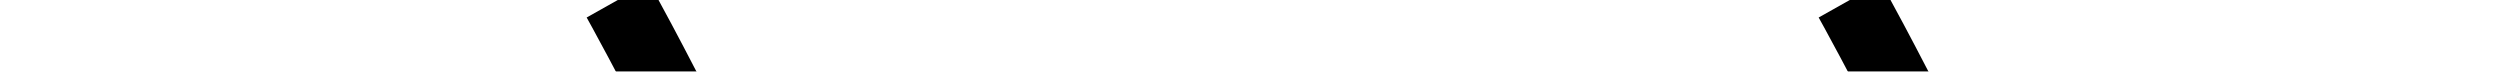
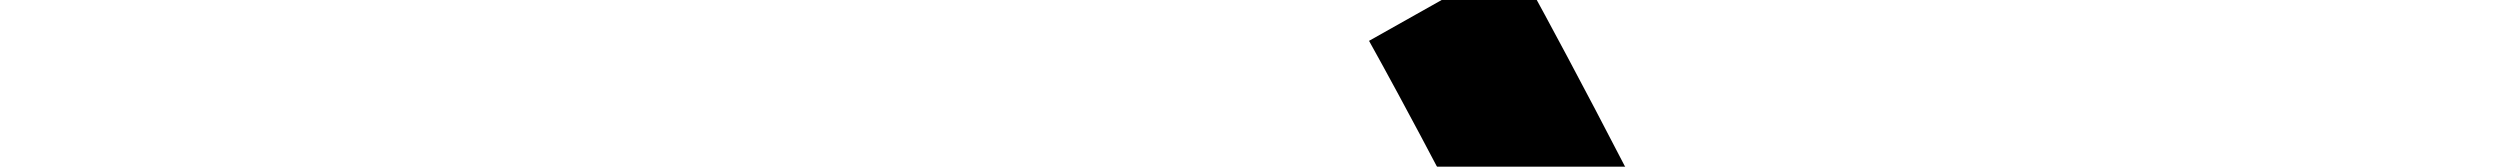
<svg xmlns="http://www.w3.org/2000/svg" id="arcGraphic" version="1.1" width="100%" height="100%">
  <defs>
    <style>
      .arcStyle {
        fill: none;
        stroke: currentColor;
        stroke-miterlimit: 10;
        stroke-width: 2px;
      }

      .arcDash {
        stroke-dasharray: 0 0 10.1 4;
      }
    </style>
    <pattern id="arcPattern" patternUnits="userSpaceOnUse" width="17.25" height="80.85" viewBox="0 0 34.5 161.7">
      <g id="arc">
        <path class="arcStyle" d="M17.3,0s.9,1.6,2.3,4.4" />
        <path class="arcStyle arcDash" d="M21.2,8.1c5.9,14.1,14.5,44.4-3.9,72.7-19.5,30-9.1,61.5-3.2,74.6" />
        <path class="arcStyle" d="M14.9,157.3c1.4,2.8,2.3,4.4,2.3,4.4" />
      </g>
    </pattern>
  </defs>
-   <rect width="35" height="100%" fill="url(#arcPattern)" />
+   <rect width="15" height="100%" fill="url(#arcPattern)" />
</svg>
